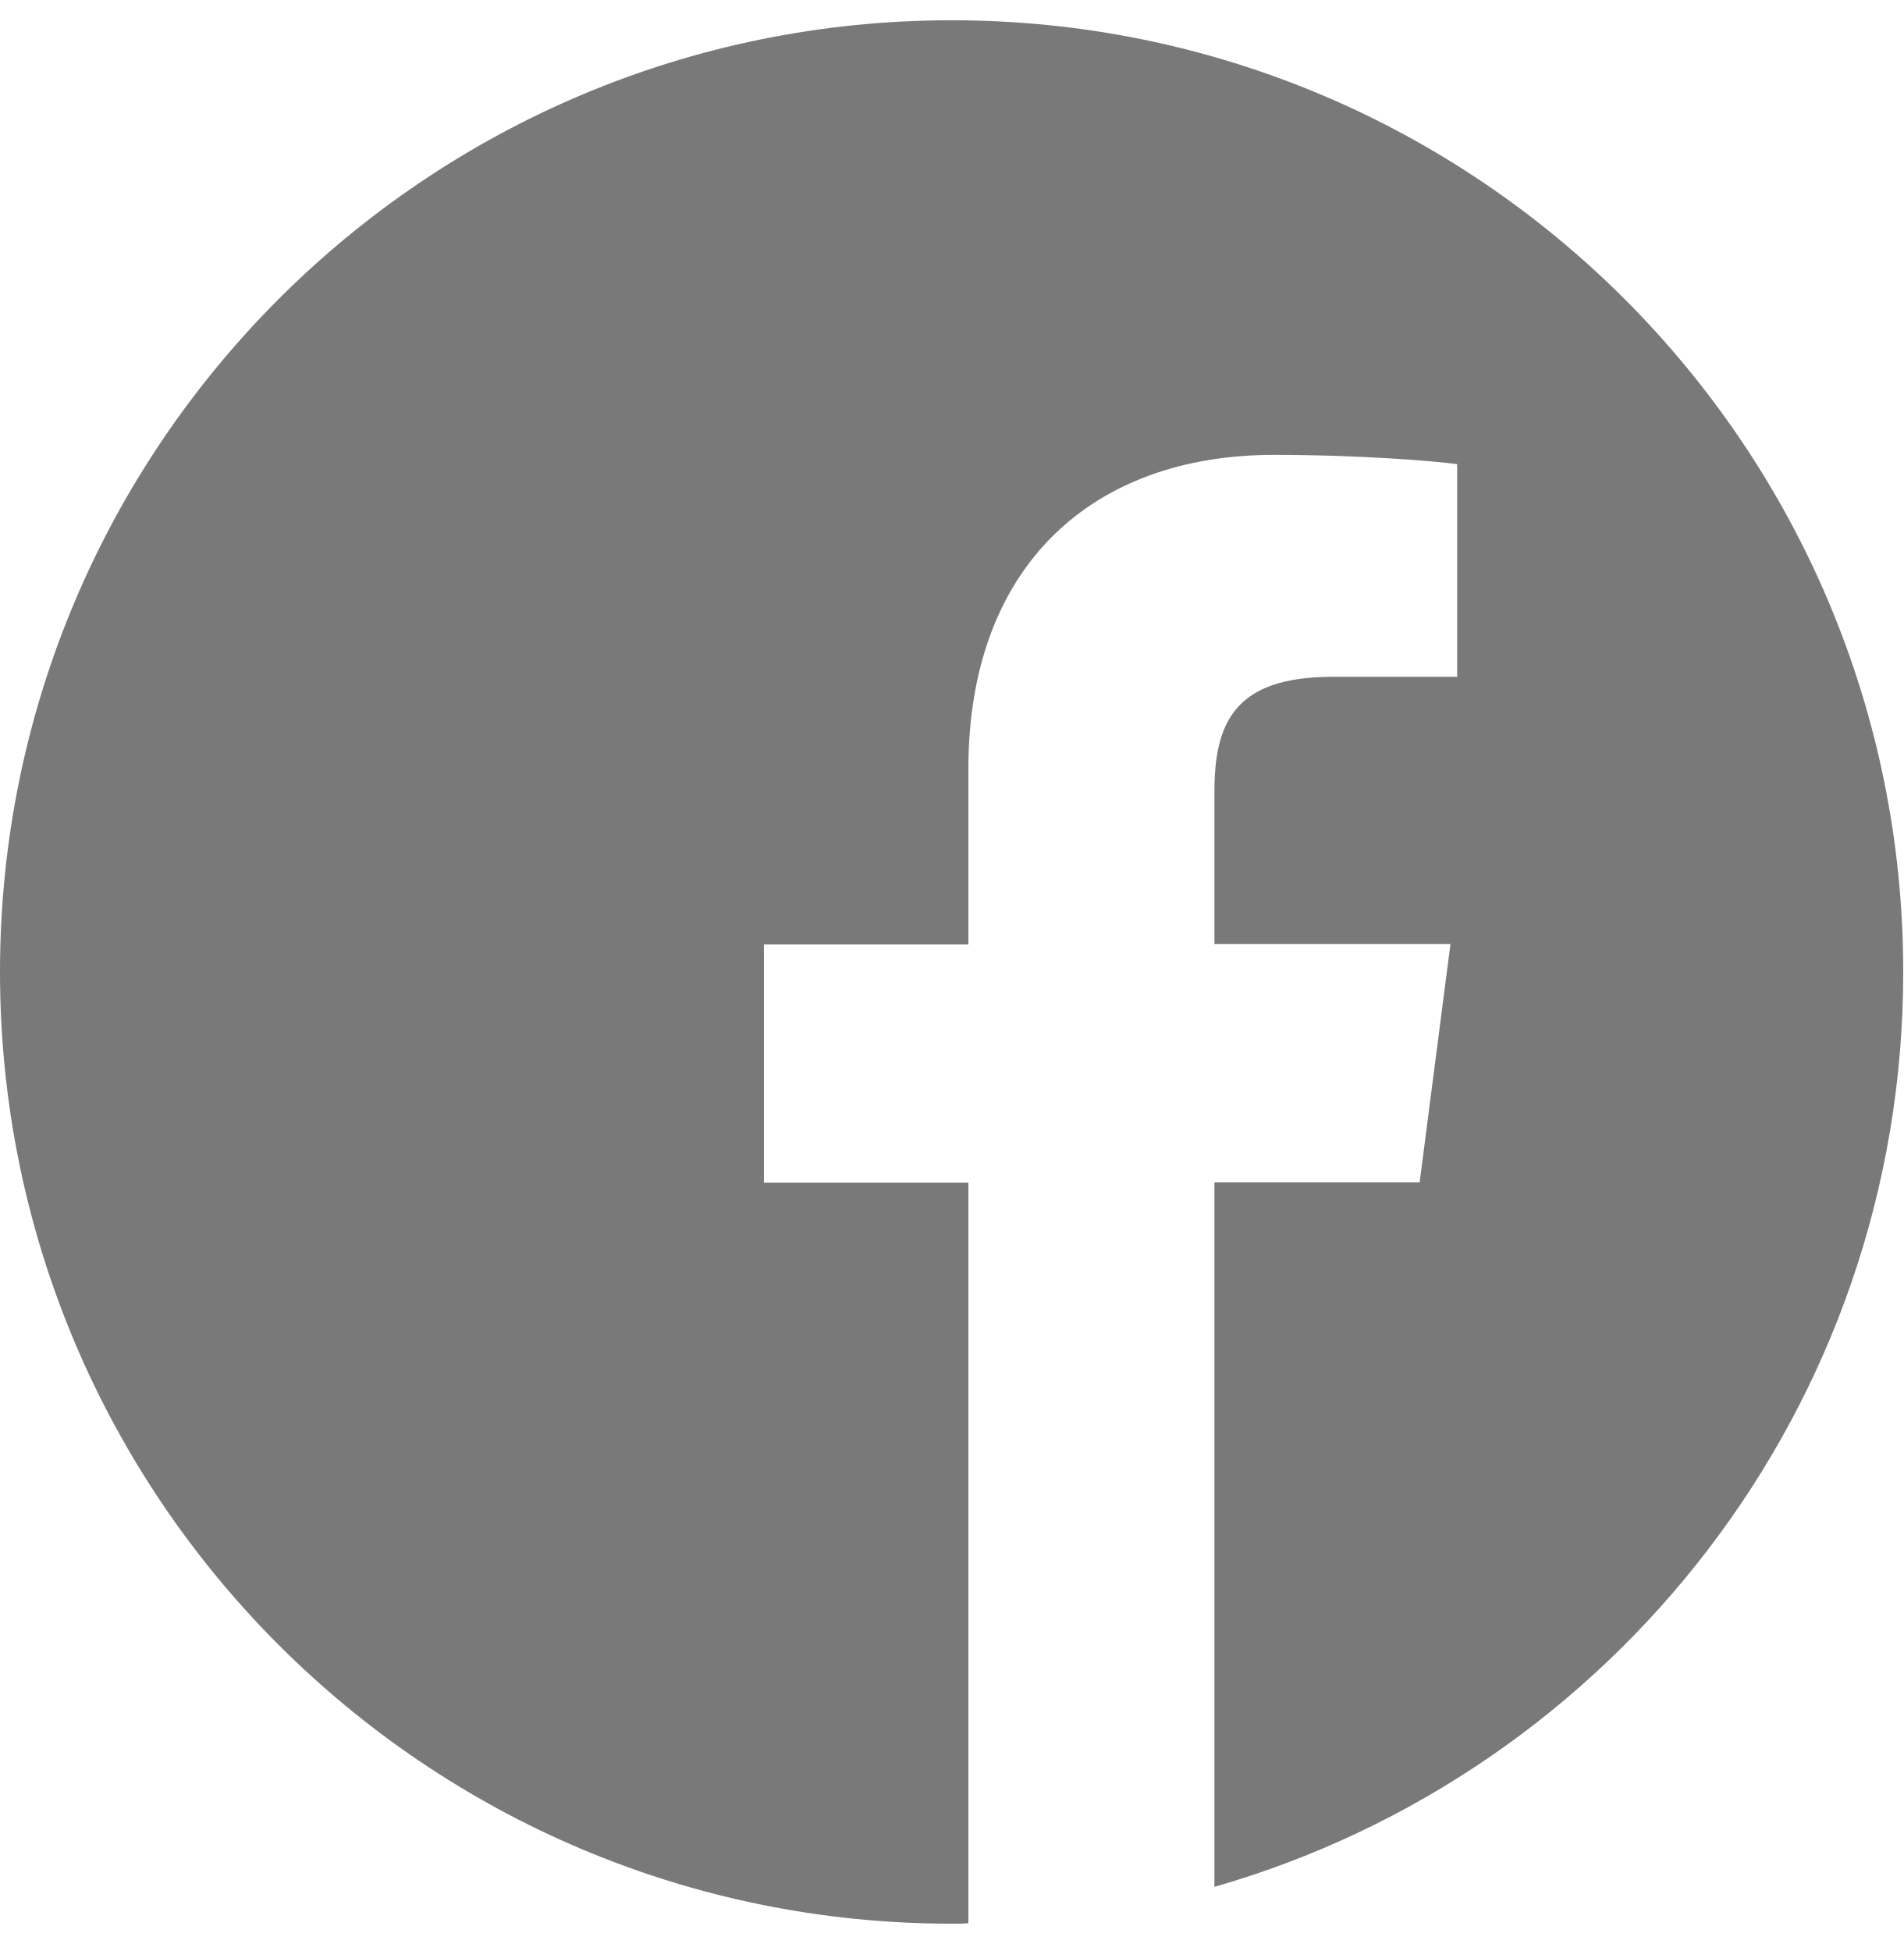
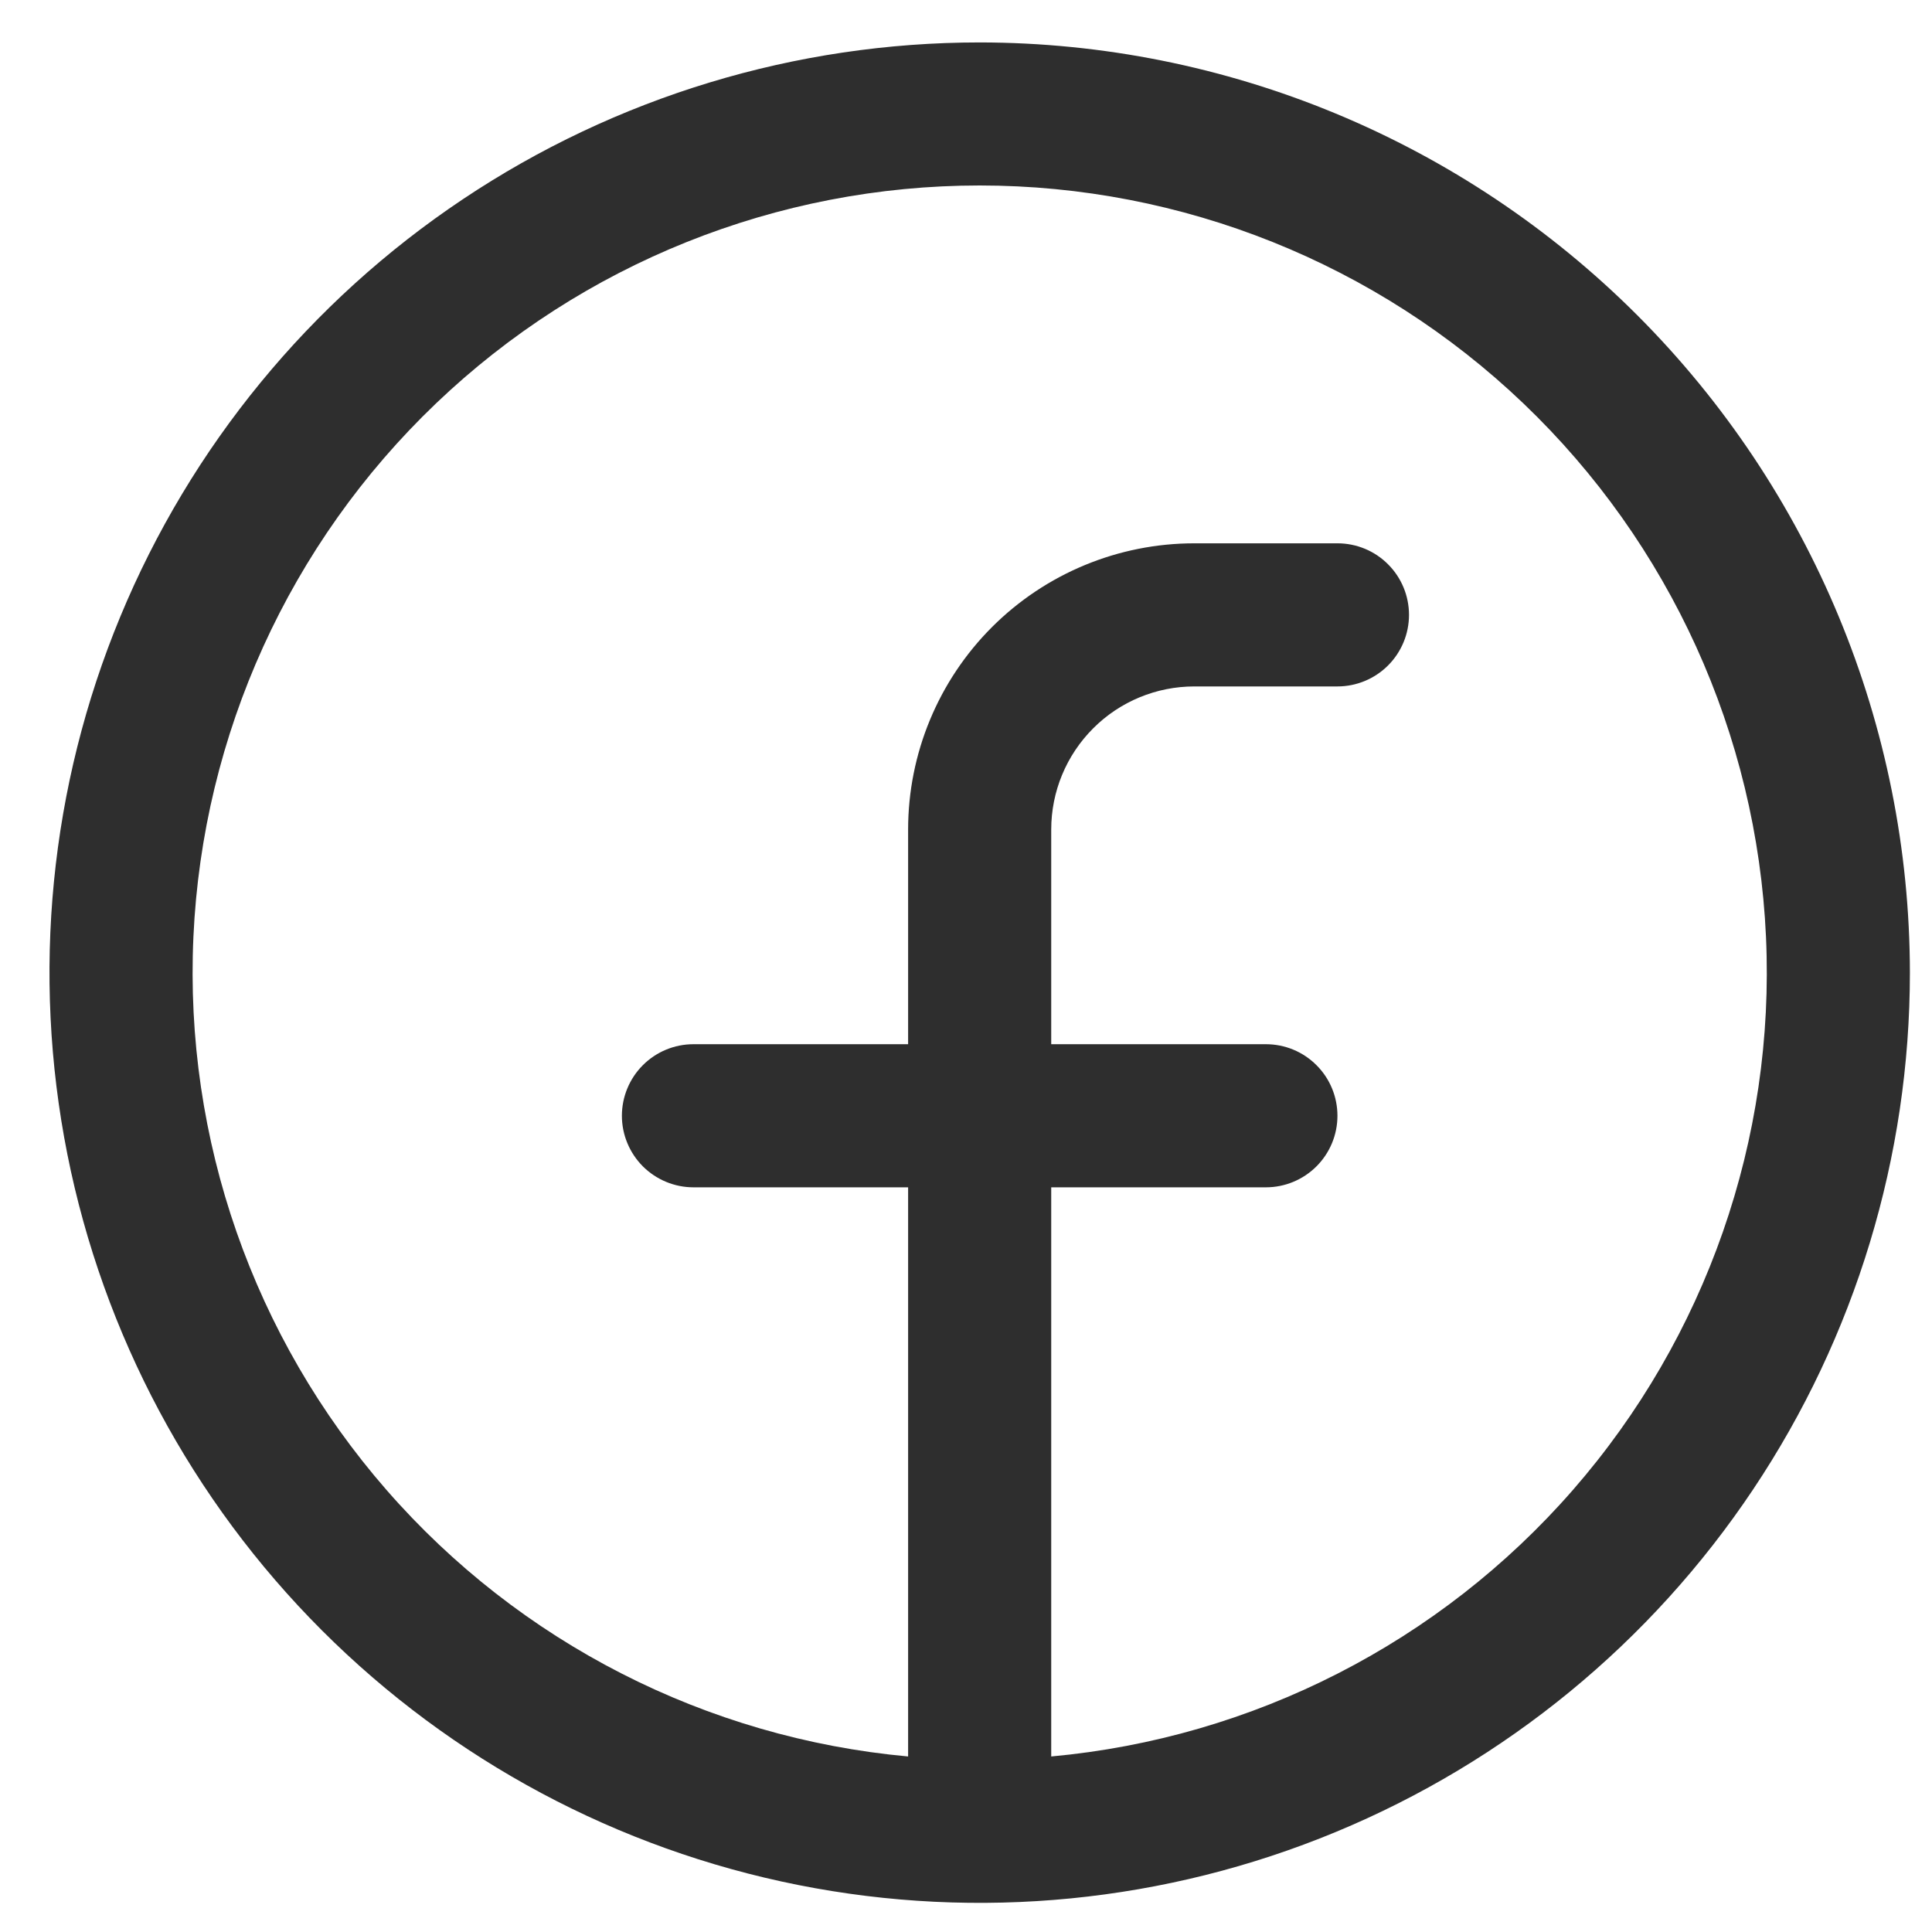
- <svg xmlns="http://www.w3.org/2000/svg" width="40" height="41" viewBox="0 0 40 41" fill="none">
-   <path d="M40 20.426C40 9.379 31.047 0.426 20 0.426C8.953 0.426 0 9.379 0 20.426C0 31.473 8.953 40.426 20 40.426C20.117 40.426 20.234 40.426 20.352 40.418V24.855H16.055V19.848H20.352V16.16C20.352 11.887 22.961 9.559 26.773 9.559C28.602 9.559 30.172 9.691 30.625 9.754V14.223H28C25.93 14.223 25.523 15.207 25.523 16.652V19.84H30.484L29.836 24.848H25.523V39.652C33.883 37.254 40 29.559 40 20.426Z" fill="#797979" />
+ <svg xmlns="http://www.w3.org/2000/svg" width="27" height="27" viewBox="0 0 27 27" fill="none">
+   <path d="M13.691 0.593C11.12 0.593 8.607 1.355 6.469 2.784C4.331 4.212 2.665 6.242 1.681 8.618C0.697 10.993 0.44 13.607 0.941 16.129C1.443 18.651 2.681 20.967 4.499 22.785C6.317 24.603 8.633 25.841 11.155 26.343C13.677 26.845 16.291 26.587 18.666 25.603C21.042 24.619 23.072 22.953 24.5 20.815C25.929 18.677 26.691 16.164 26.691 13.593C26.688 10.146 25.317 6.842 22.88 4.404C20.443 1.967 17.138 0.596 13.691 0.593ZM14.691 24.547V16.593H17.691C17.957 16.593 18.211 16.487 18.398 16.3C18.586 16.112 18.691 15.858 18.691 15.593C18.691 15.328 18.586 15.073 18.398 14.886C18.211 14.698 17.957 14.593 17.691 14.593H14.691V11.593C14.691 11.062 14.902 10.554 15.277 10.179C15.652 9.803 16.161 9.593 16.691 9.593H18.691C18.957 9.593 19.211 9.487 19.398 9.3C19.586 9.112 19.691 8.858 19.691 8.593C19.691 8.328 19.586 8.073 19.398 7.886C19.211 7.698 18.957 7.593 18.691 7.593H16.691C15.63 7.593 14.613 8.014 13.863 8.764C13.113 9.514 12.691 10.532 12.691 11.593V14.593H9.691C9.426 14.593 9.172 14.698 8.984 14.886C8.797 15.073 8.691 15.328 8.691 15.593C8.691 15.858 8.797 16.112 8.984 16.3C9.172 16.487 9.426 16.593 9.691 16.593H12.691V24.547C9.872 24.289 7.261 22.955 5.401 20.822C3.54 18.688 2.574 15.919 2.703 13.092C2.832 10.264 4.046 7.594 6.092 5.639C8.139 3.683 10.861 2.592 13.691 2.592C16.522 2.592 19.244 3.683 21.291 5.639C23.337 7.594 24.551 10.264 24.68 13.092C24.809 15.919 23.843 18.688 21.982 20.822C20.122 22.955 17.51 24.289 14.691 24.547Z" fill="#2E2E2E" />
</svg>
